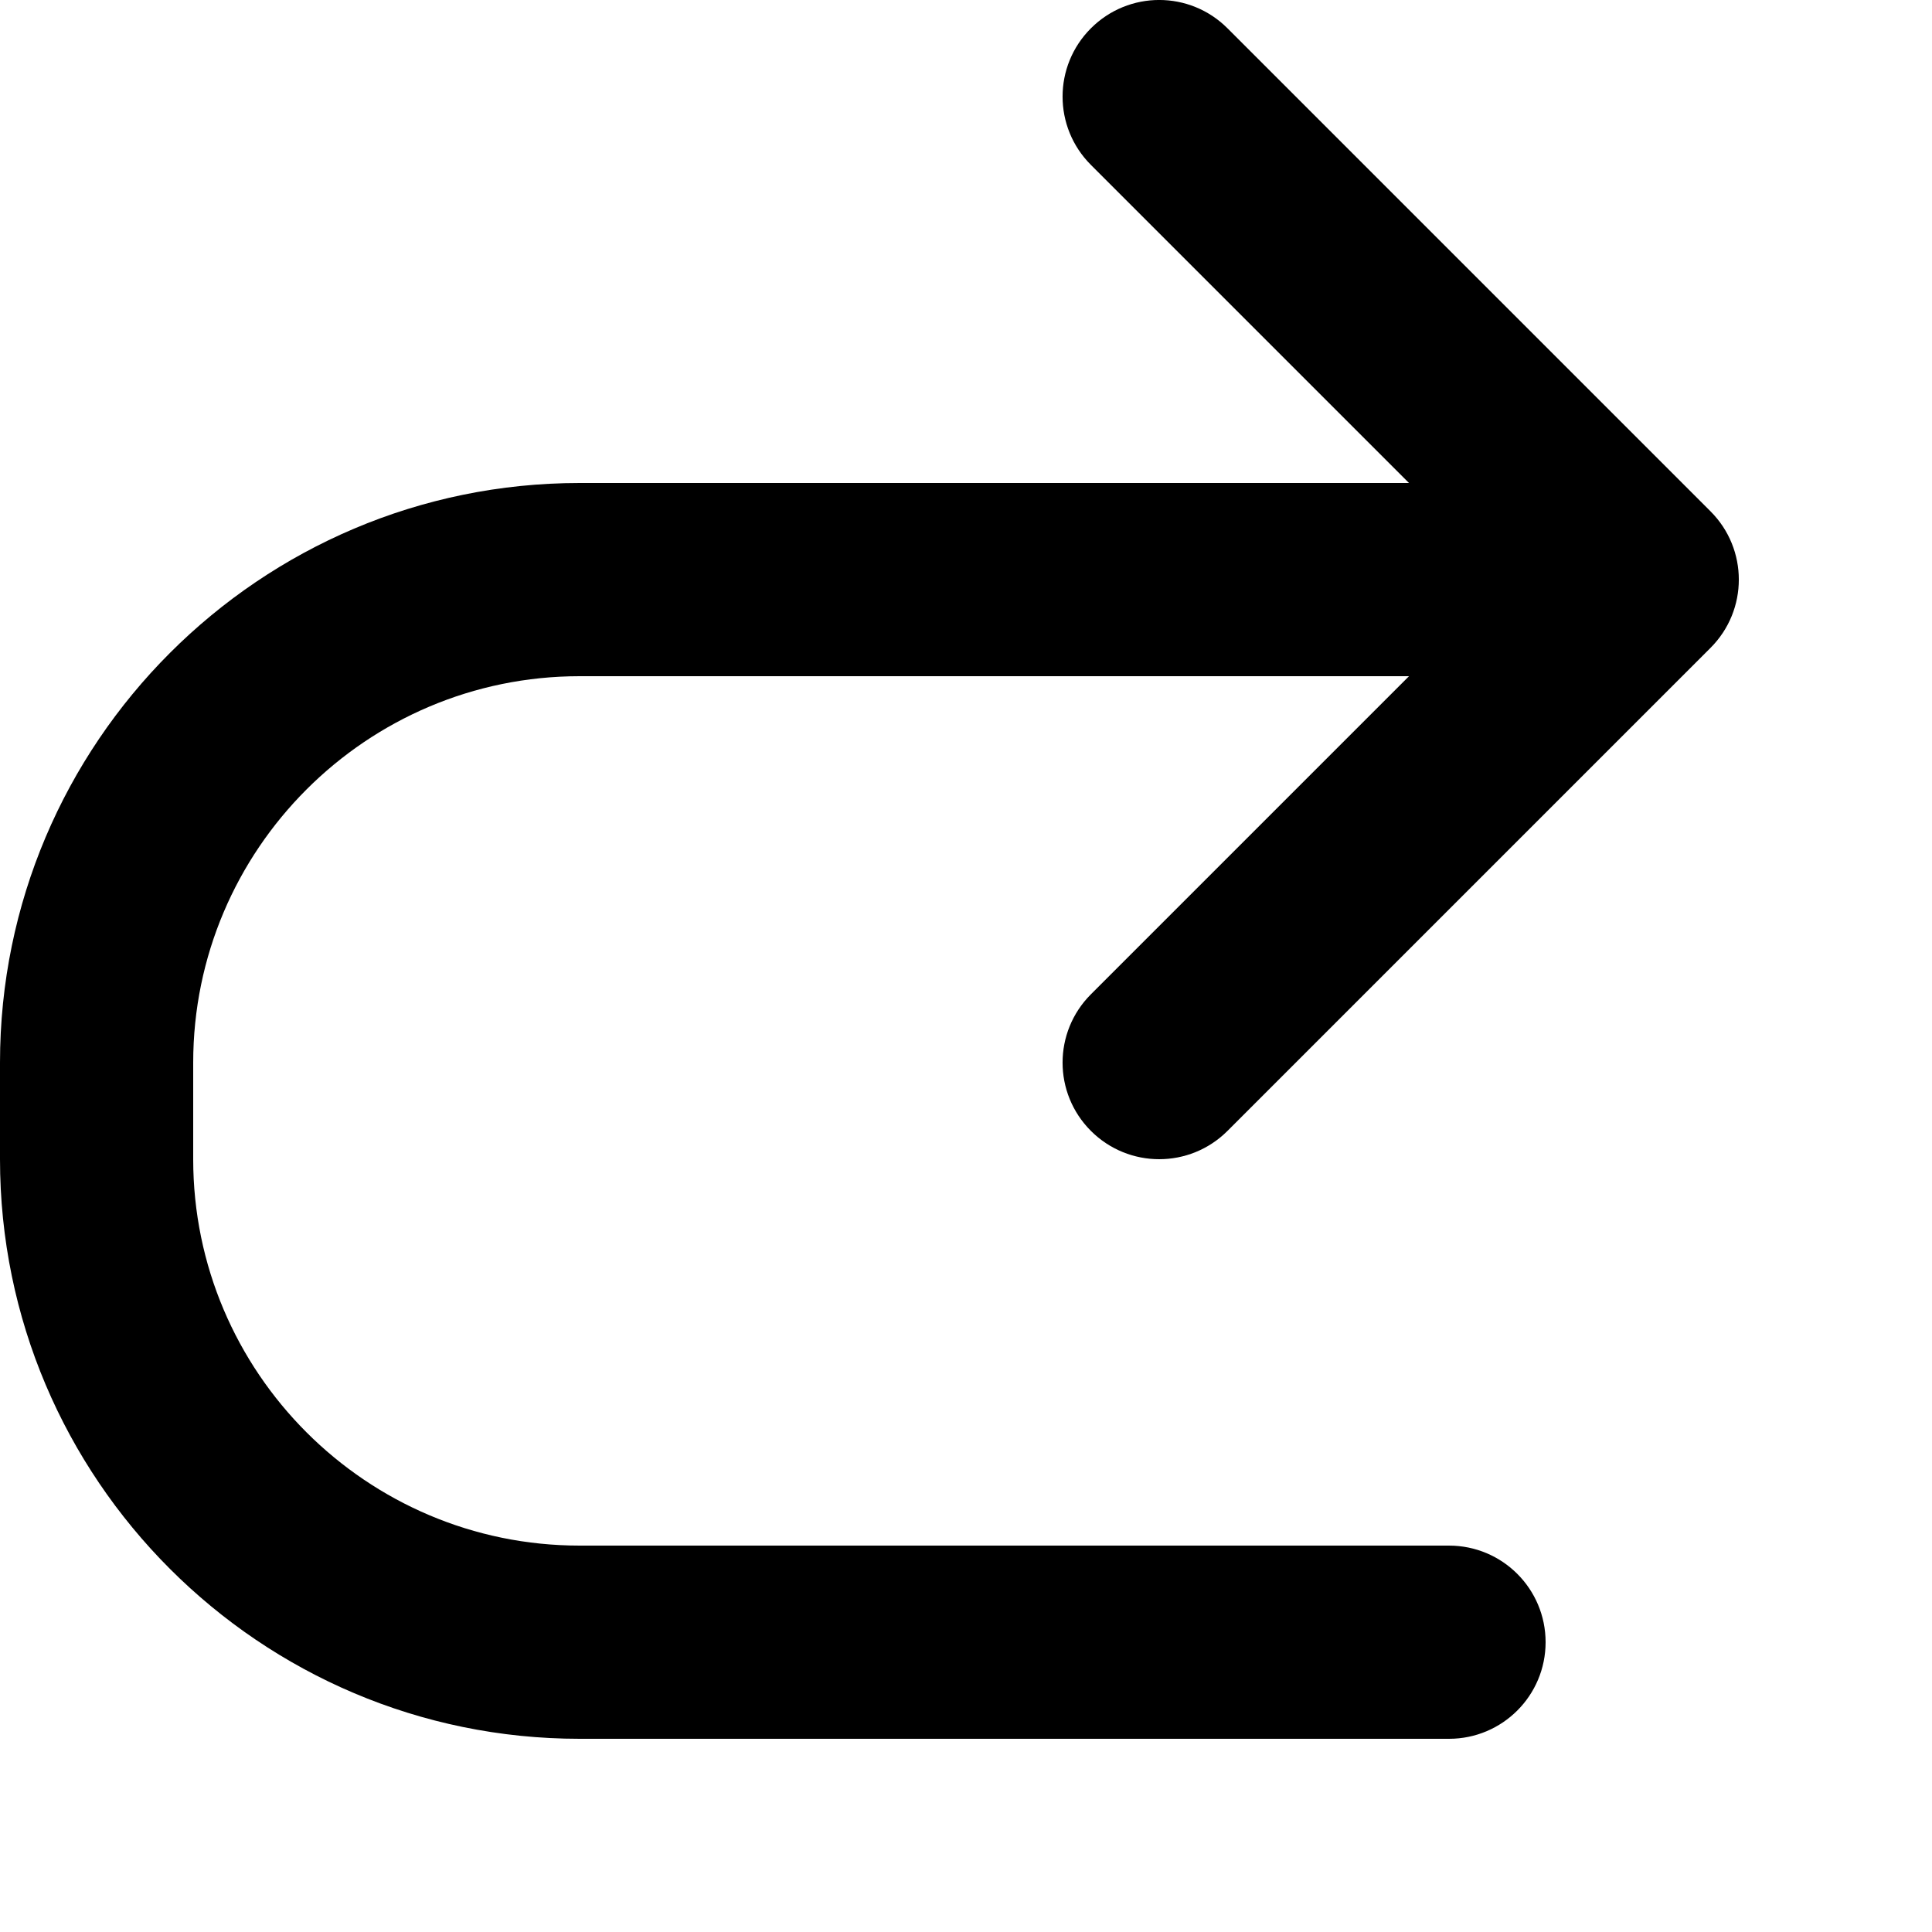
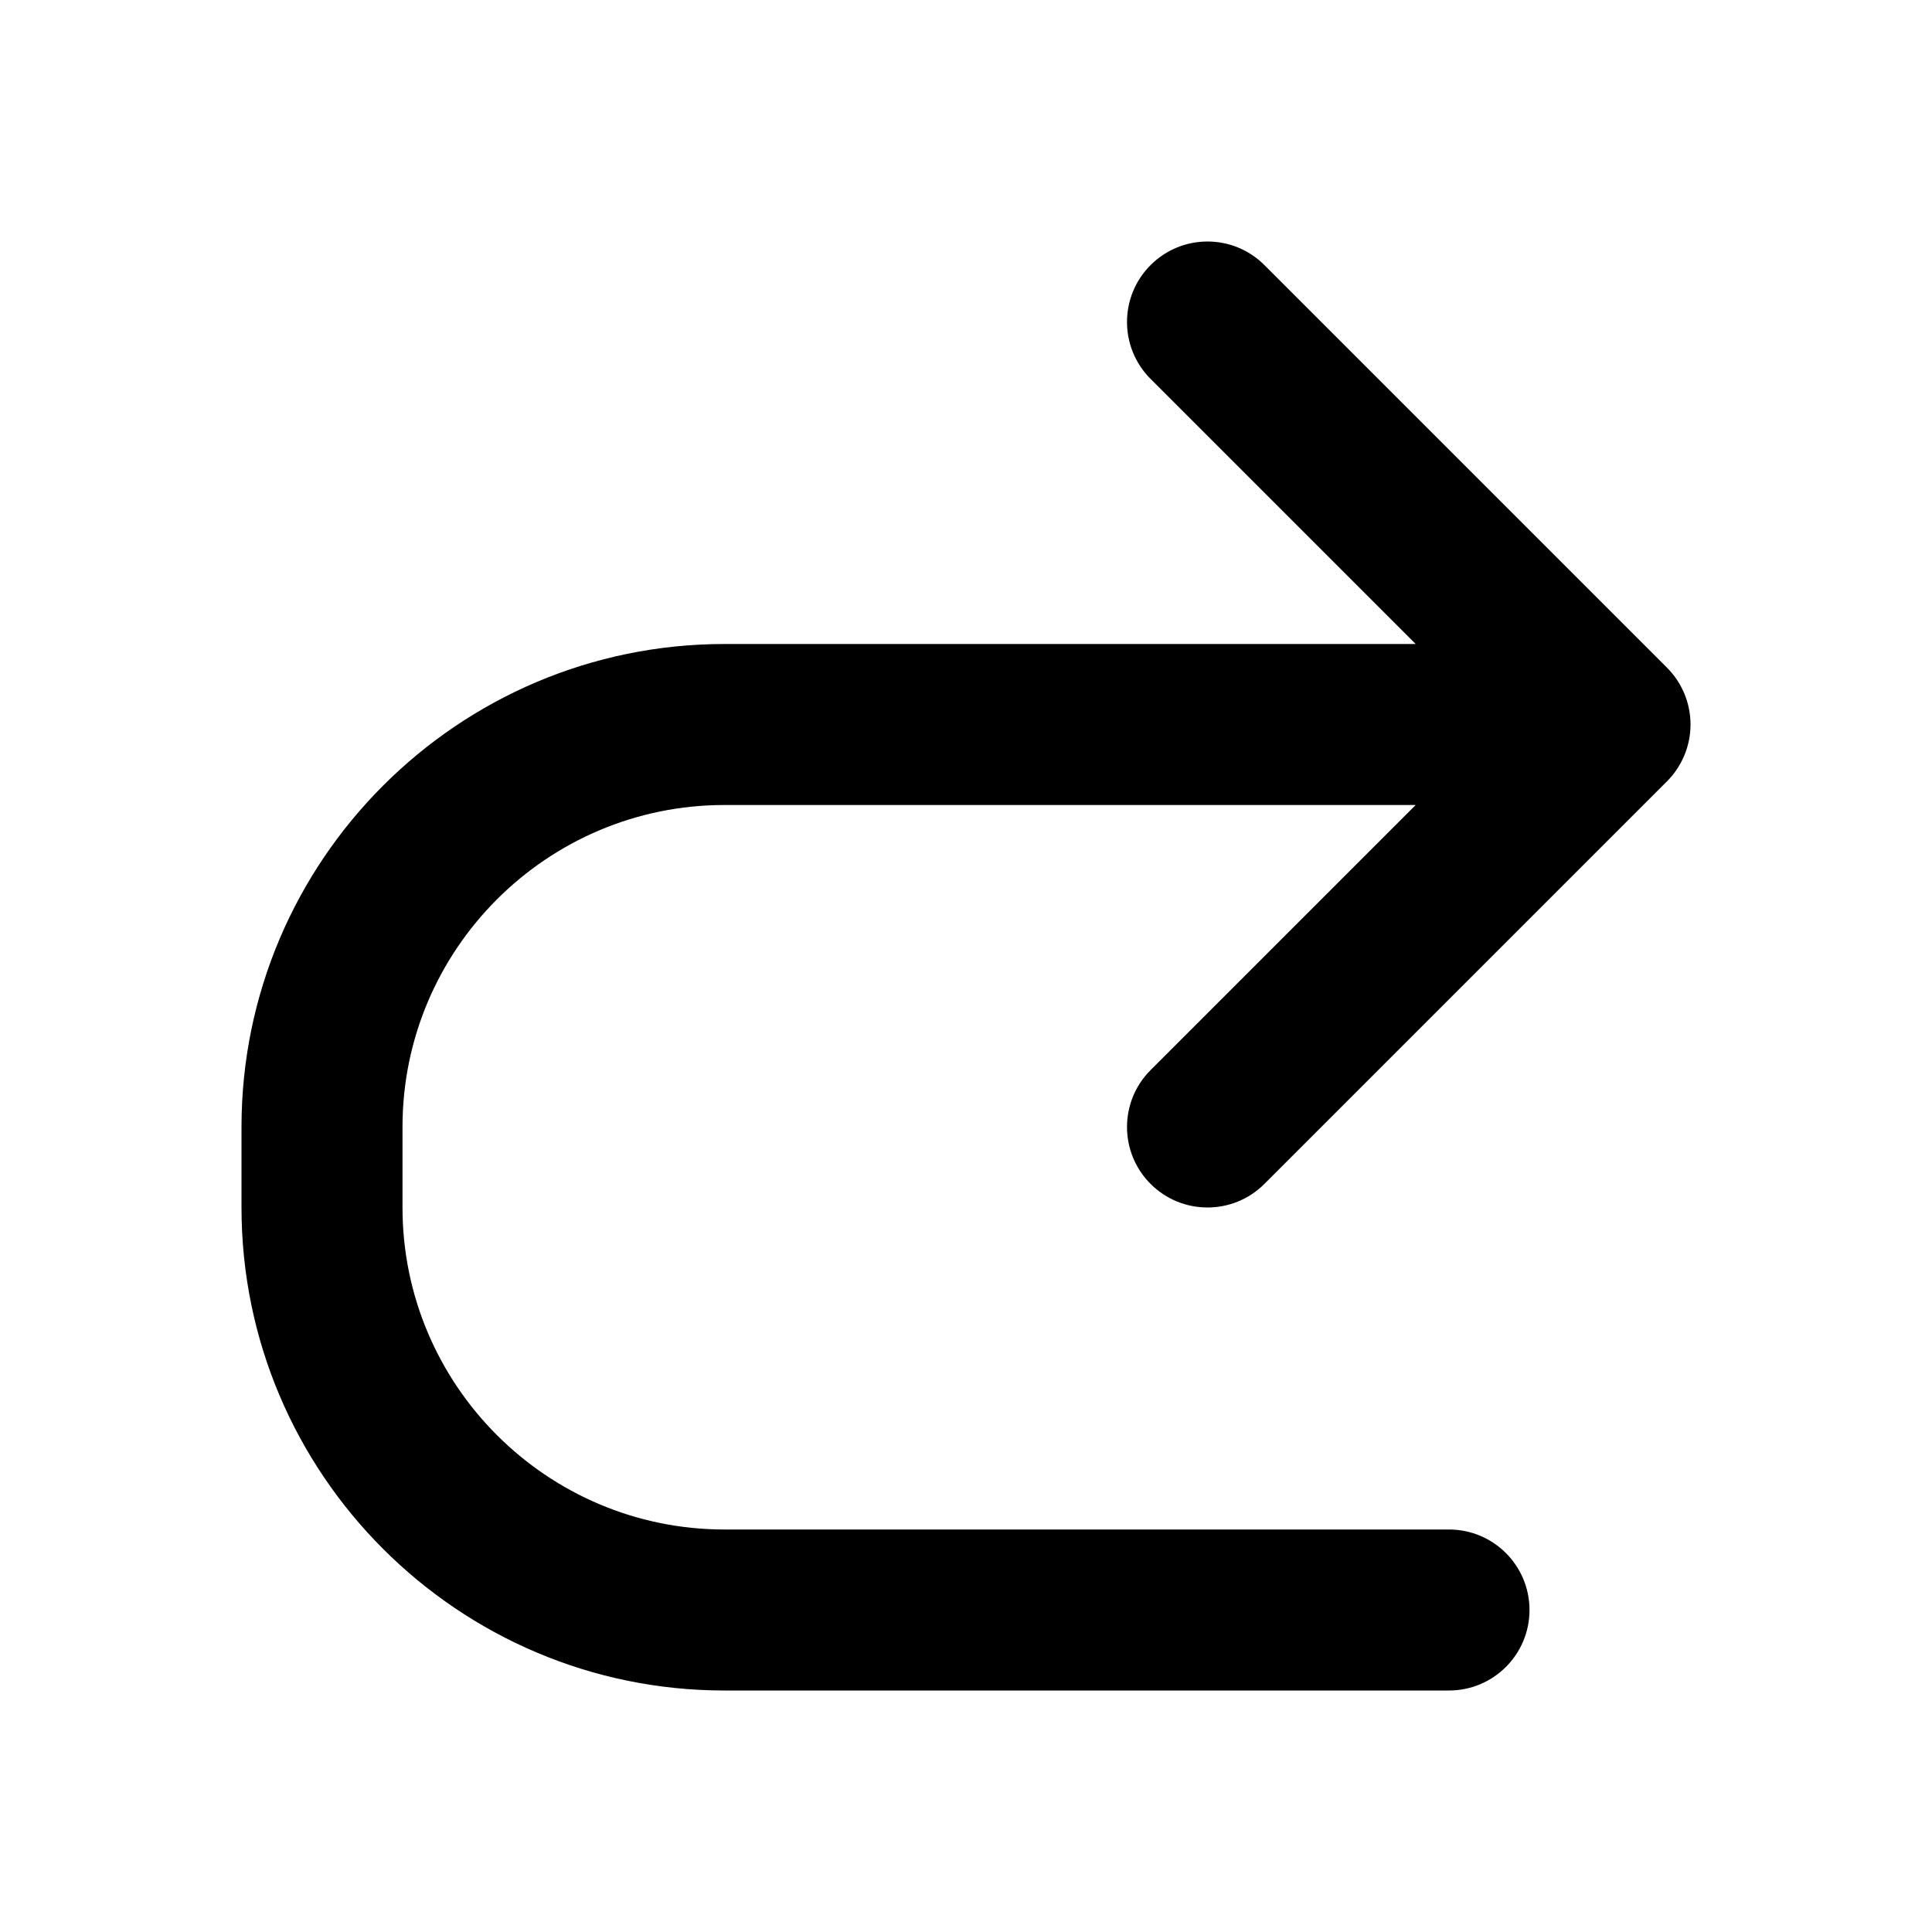
- <svg xmlns="http://www.w3.org/2000/svg" height="20" viewBox="0 0 20 20" width="20">
-   <path d="m6 18h9c.553 0 1-.448 1-1s-.447-1-1-1h-9c-2.206 0-4-1.794-4-4v-1c0-2.206 1.794-4 4-4h8.586l-3.293 3.293c-.391.391-.391 1.023 0 1.414.195.195.451.293.707.293s.512-.098.707-.293l5-5c.391-.391.391-1.023 0-1.414l-5-5c-.391-.391-1.023-.391-1.414 0s-.391 1.023 0 1.414l3.293 3.293h-8.586c-3.309 0-6 2.691-6 6v1c0 3.309 2.691 6 6 6" />
+ <svg xmlns="http://www.w3.org/2000/svg" xmlns:xlink="http://www.w3.org/1999/xlink" viewBox="0 0 24 24">
+   <defs>
+     <path id="hsds-forward.svg-79-a" d="M9 21h9a1 1 0 1 0 0-2H9c-2.206 0-4-1.794-4-4v-1c0-2.206 1.794-4 4-4h8.586l-3.293 3.293a.999.999 0 1 0 1.414 1.414l5-5a.999.999 0 0 0 0-1.414l-5-5a.999.999 0 1 0-1.414 1.414L17.586 8H9c-3.309 0-6 2.691-6 6v1c0 3.31 2.691 6 6 6" />
+   </defs>
+   <g fill-rule="evenodd">
+     <mask id="hsds-forward.svg-79-b">
+       <use xlink:href="#hsds-forward.svg-79-a" />
+     </mask>
+     <use xlink:href="#hsds-forward.svg-79-a" />
+     <g mask="url(#hsds-forward.svg-79-b)">
+       <rect />
+     </g>
+   </g>
</svg>
